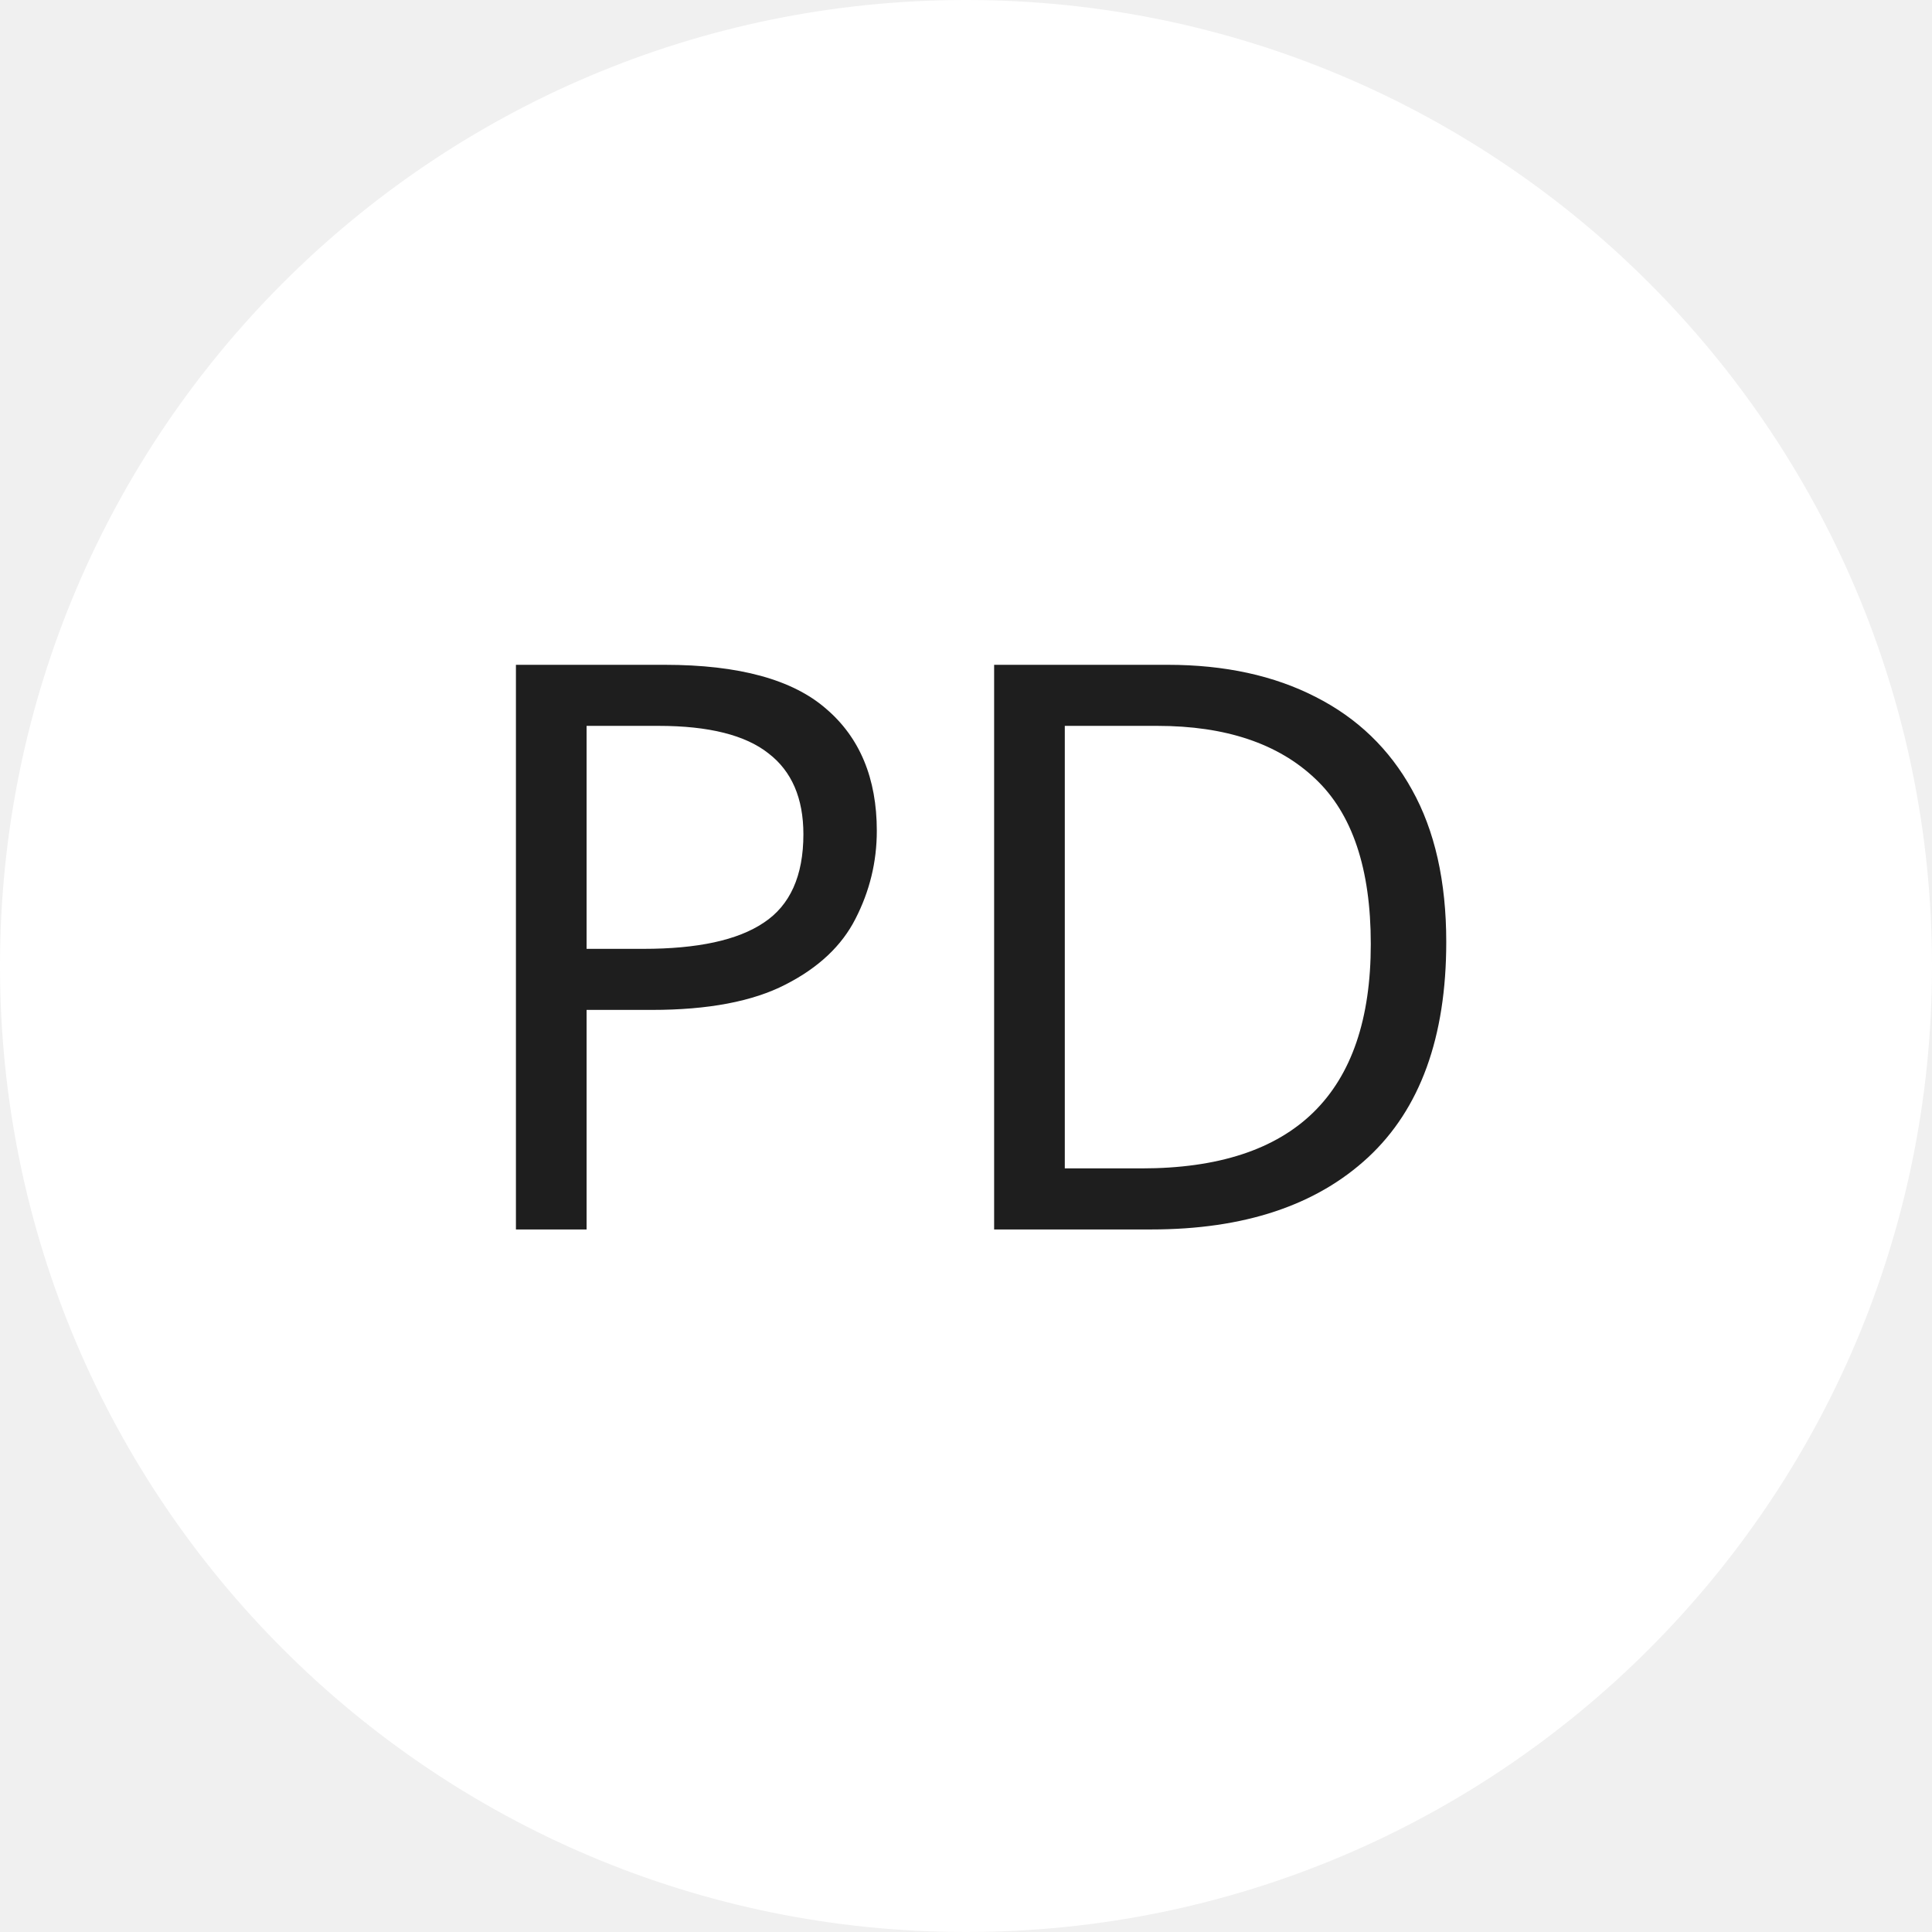
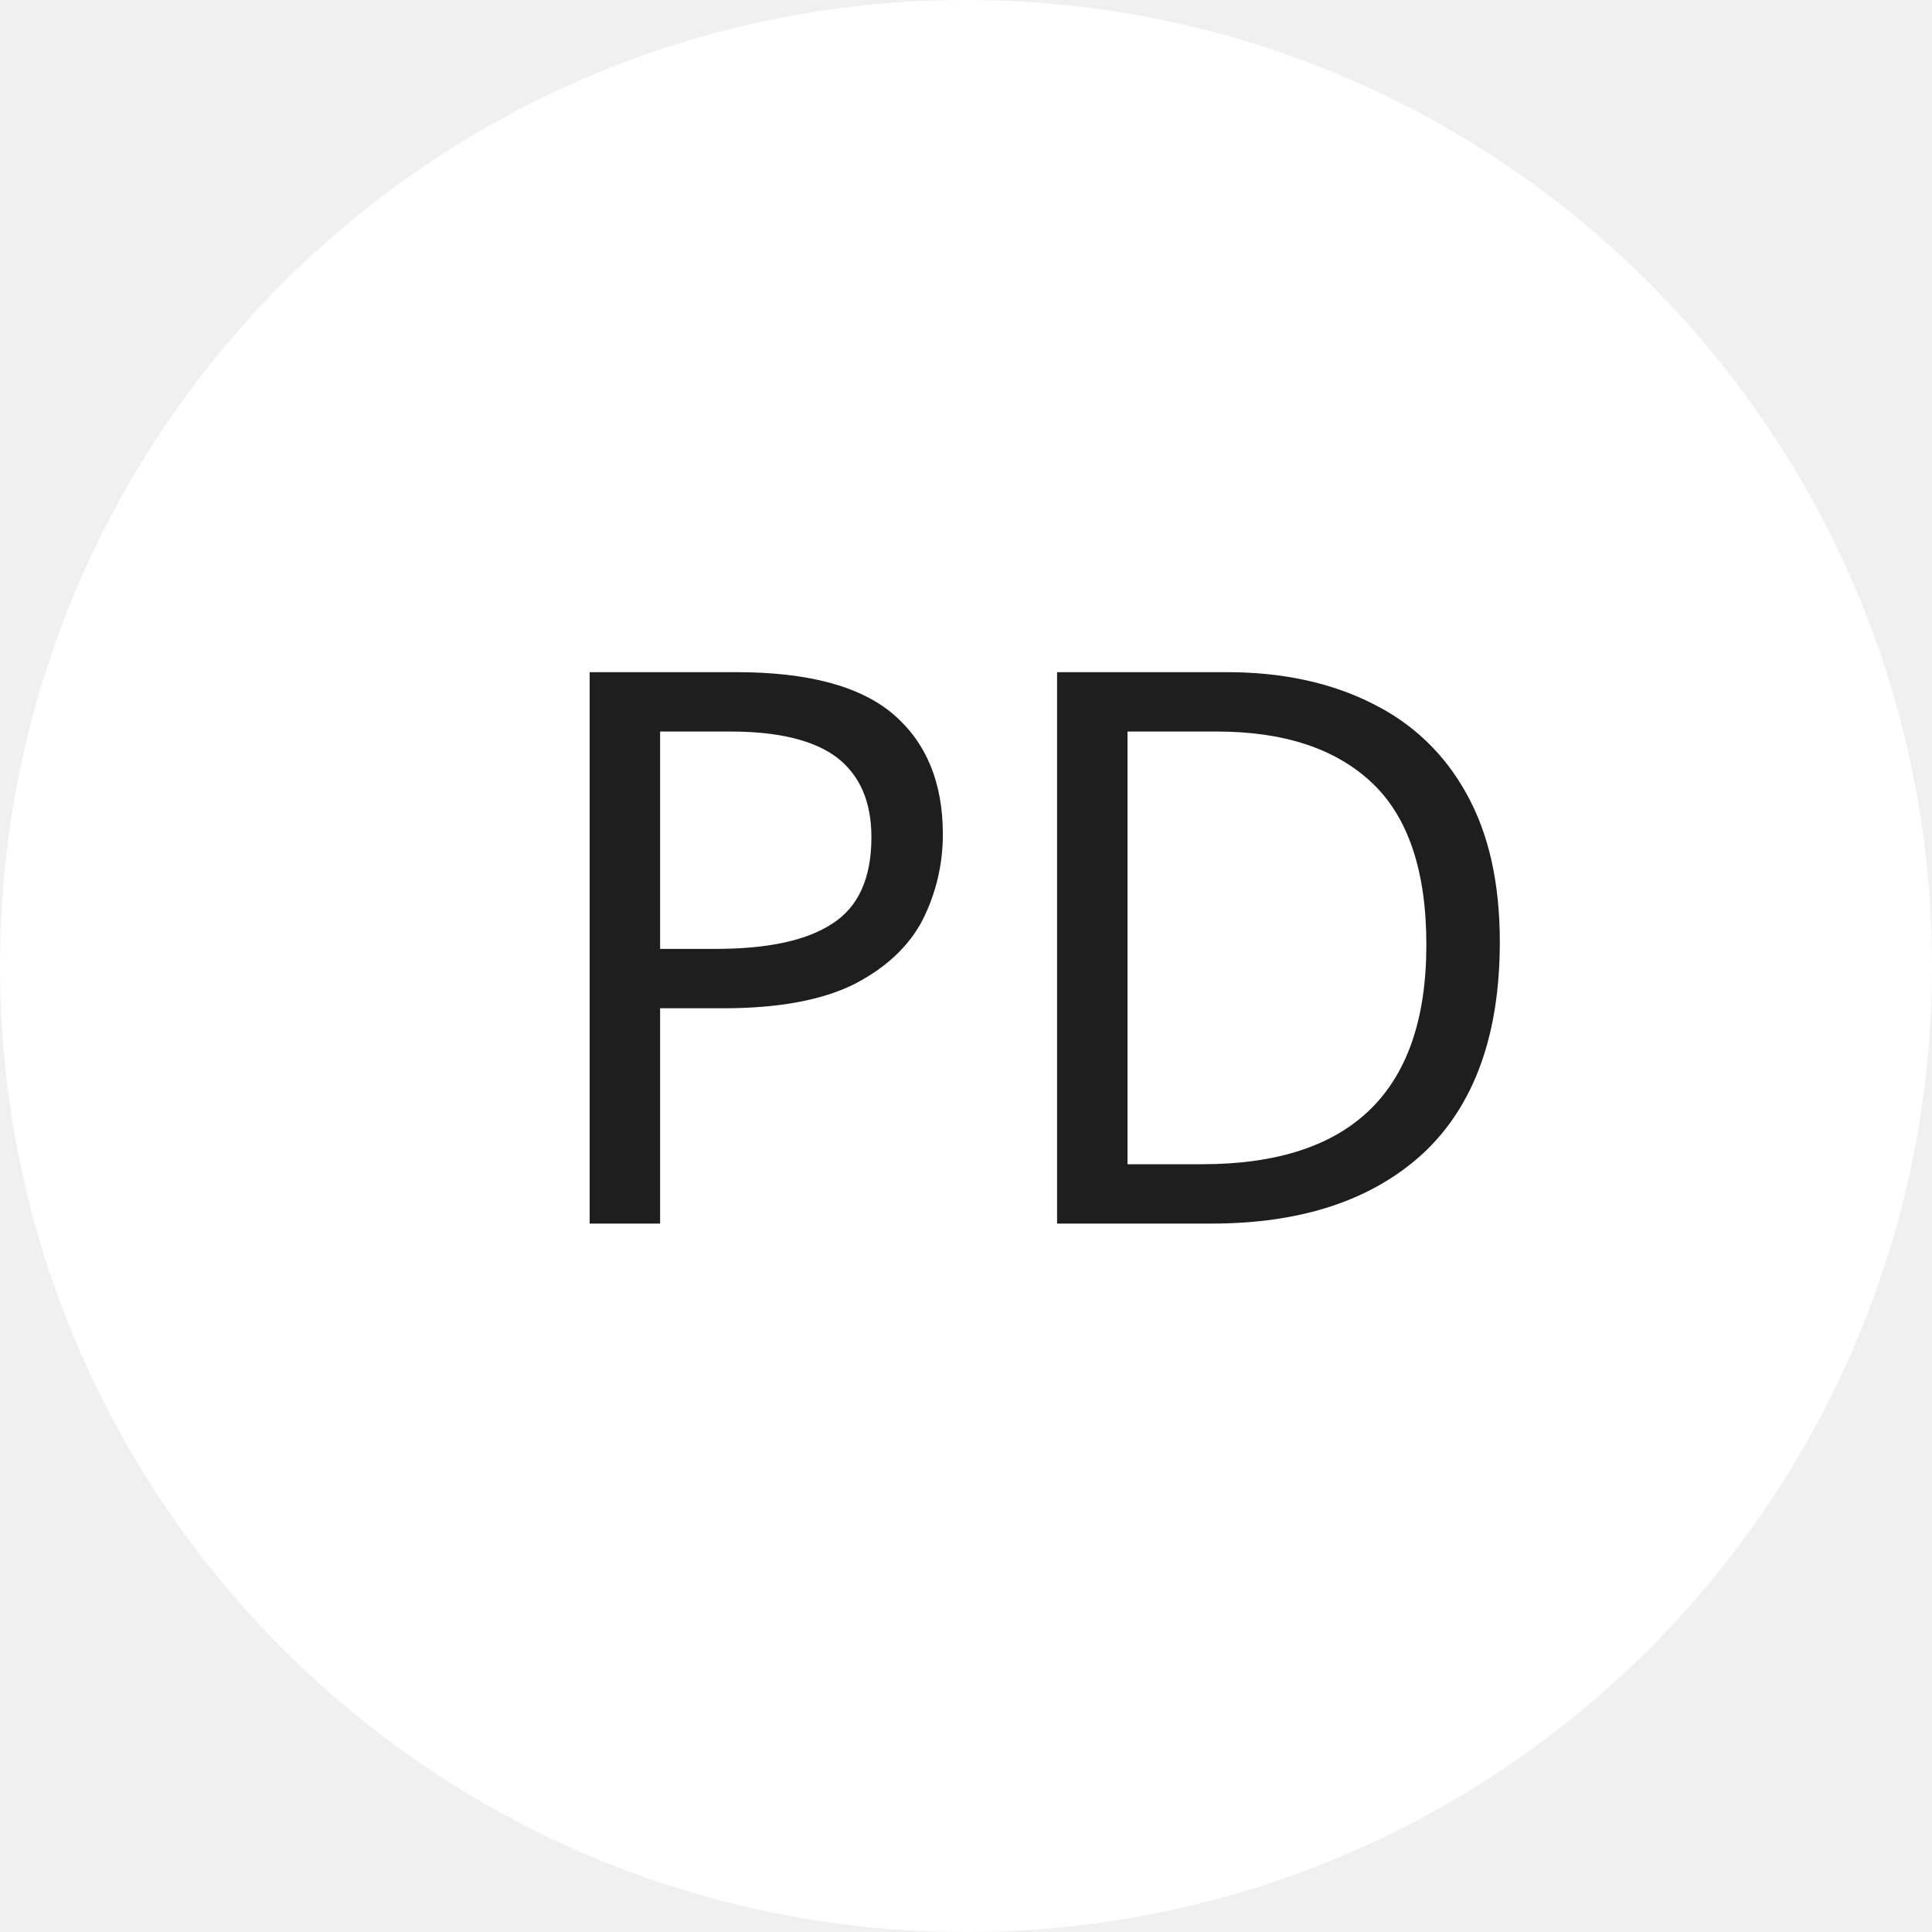
- <svg xmlns="http://www.w3.org/2000/svg" width="44" height="44" viewBox="0 0 44 44">
-   <g id="Group_101" data-name="Group 101" transform="translate(0 0)">
-     <circle id="Ellipse_65" data-name="Ellipse 65" cx="22" cy="22" r="22" transform="translate(0 0)" fill="#fff" />
-     <text id="PD" transform="translate(10 28)" fill="#1e1e1e" font-size="18" font-family="DMSerifDisplay-Regular, DM Serif Display">
+ <svg xmlns="http://www.w3.org/2000/svg" width="30" height="30" viewBox="0 0 30 30">
+   <g id="Group_101" data-name="Group 101" transform="translate(-0.326 -0.326)">
+     <circle id="Ellipse_65" data-name="Ellipse 65" cx="15" cy="15" r="15" transform="translate(0.326 0.326)" fill="#fff" />
+     <text id="PD" transform="translate(8.326 19.326)" fill="#1e1e1e" font-size="12" font-family="DMSerifDisplay-Regular, DM Serif Display">
      <tspan x="0" y="0">PD</tspan>
    </text>
  </g>
</svg>
